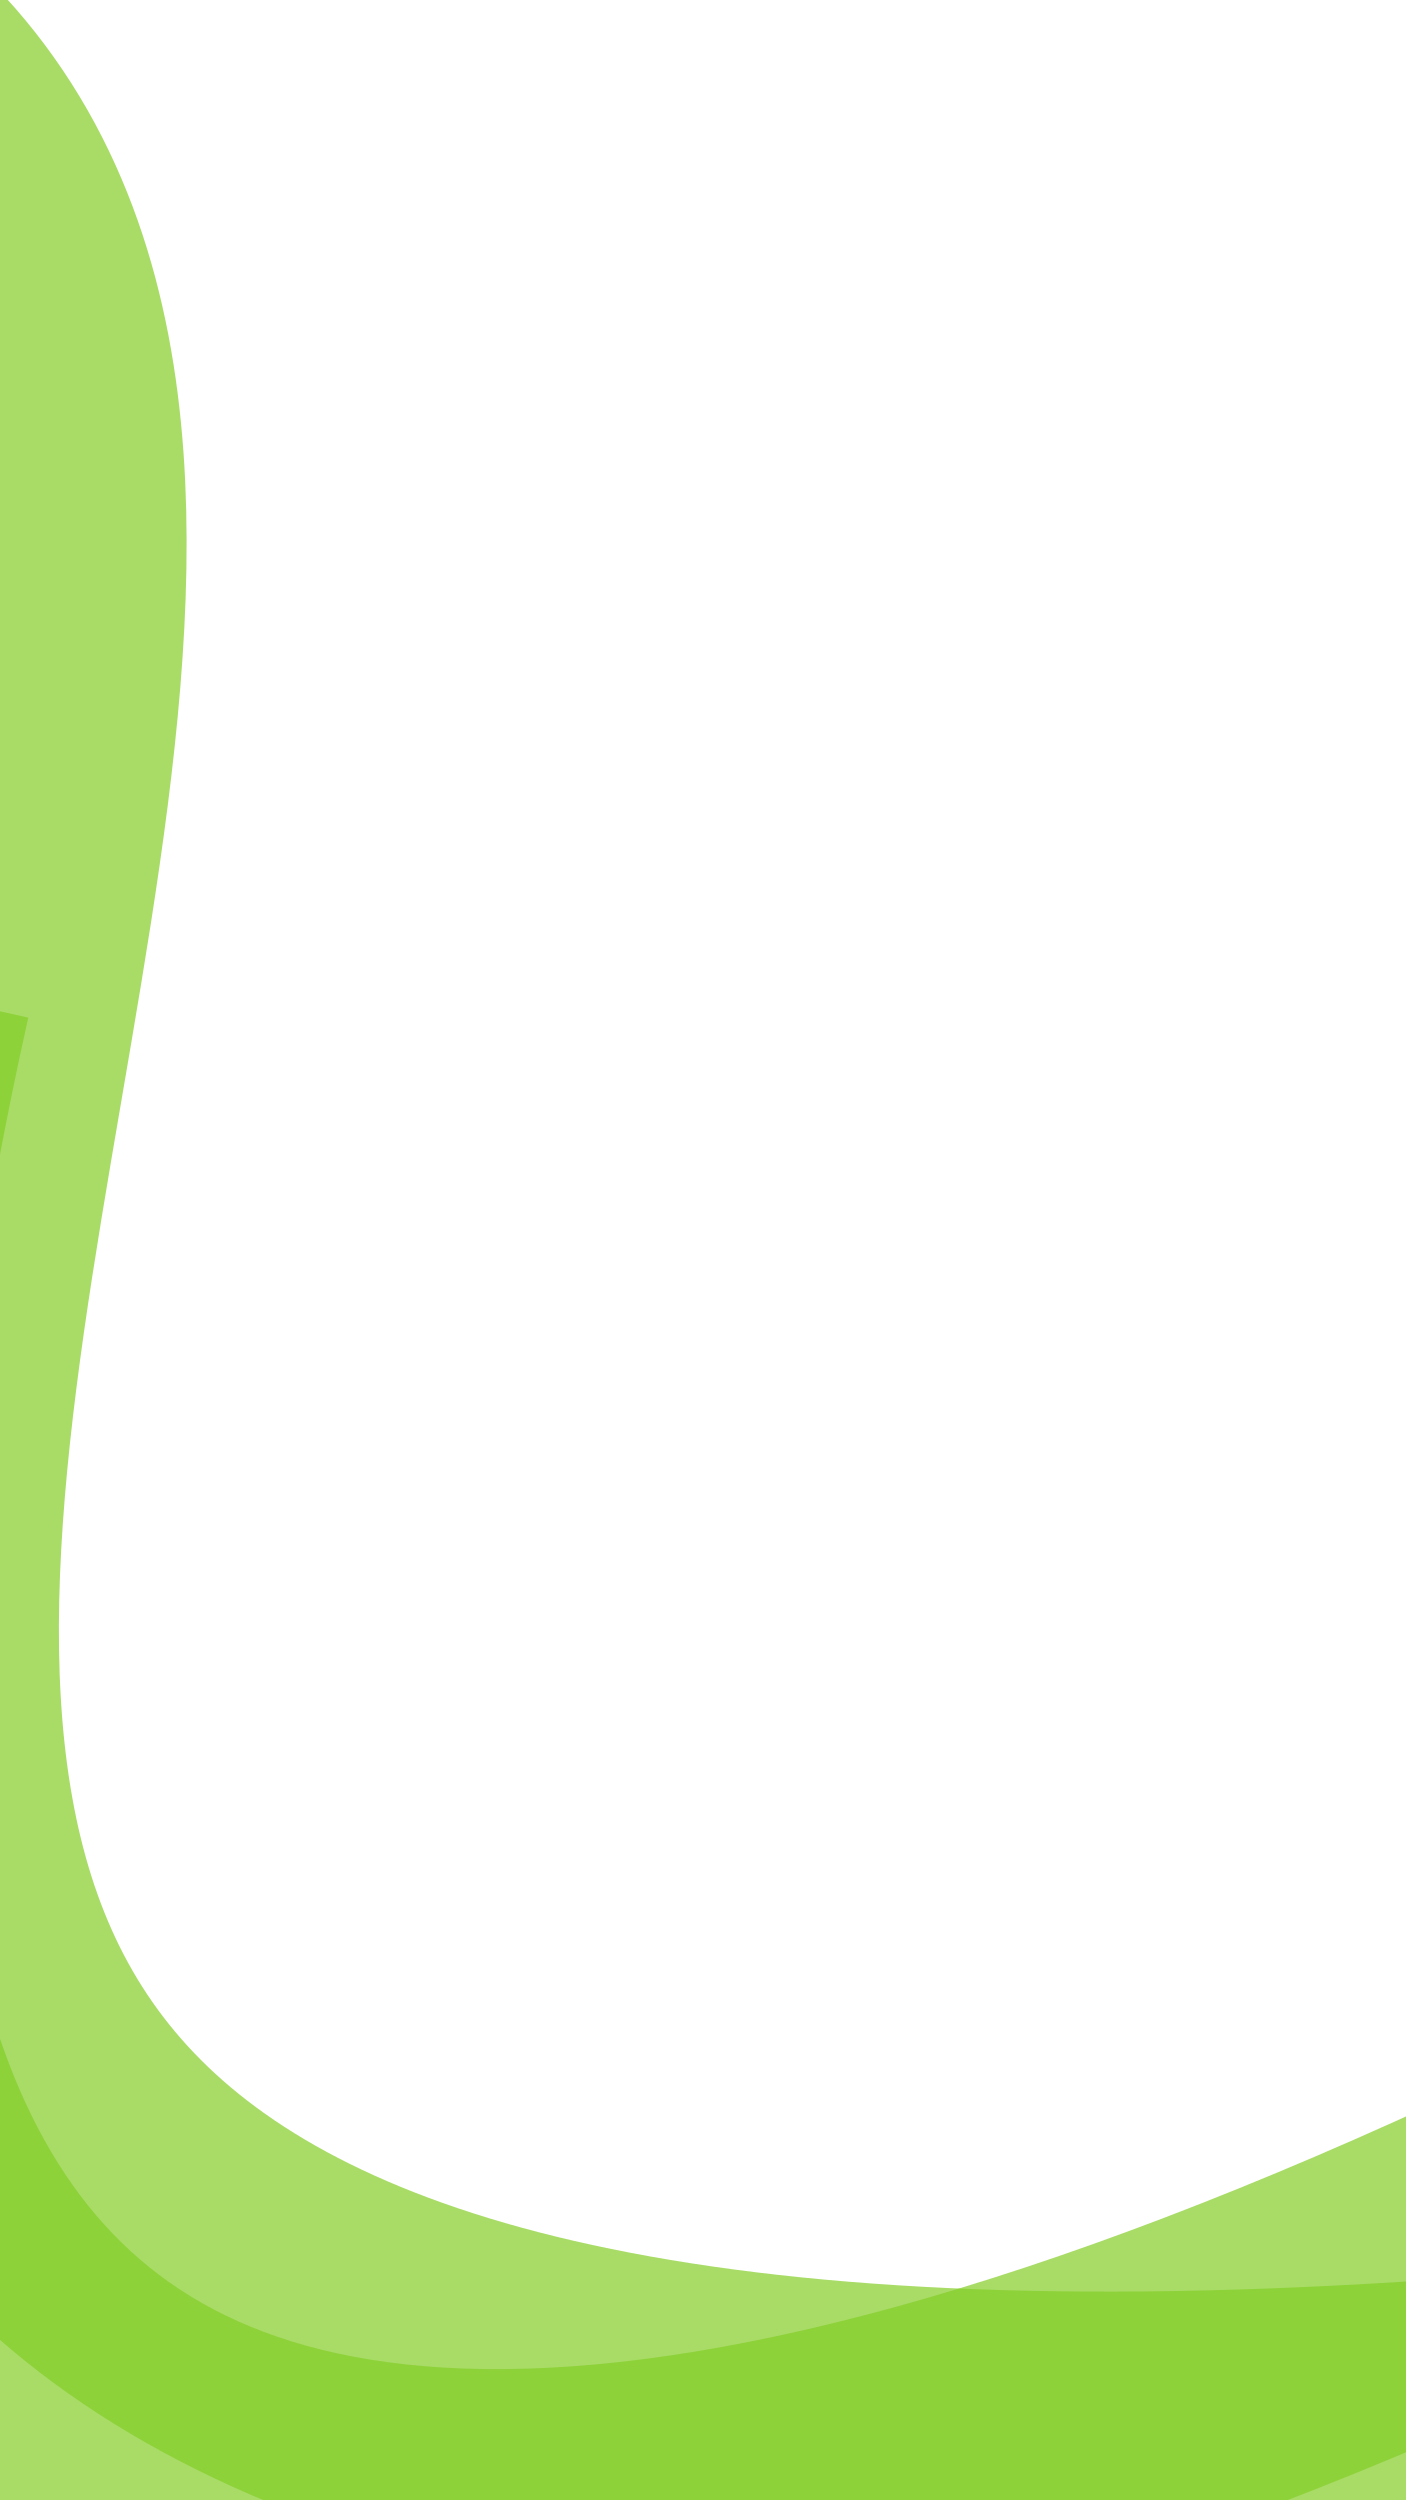
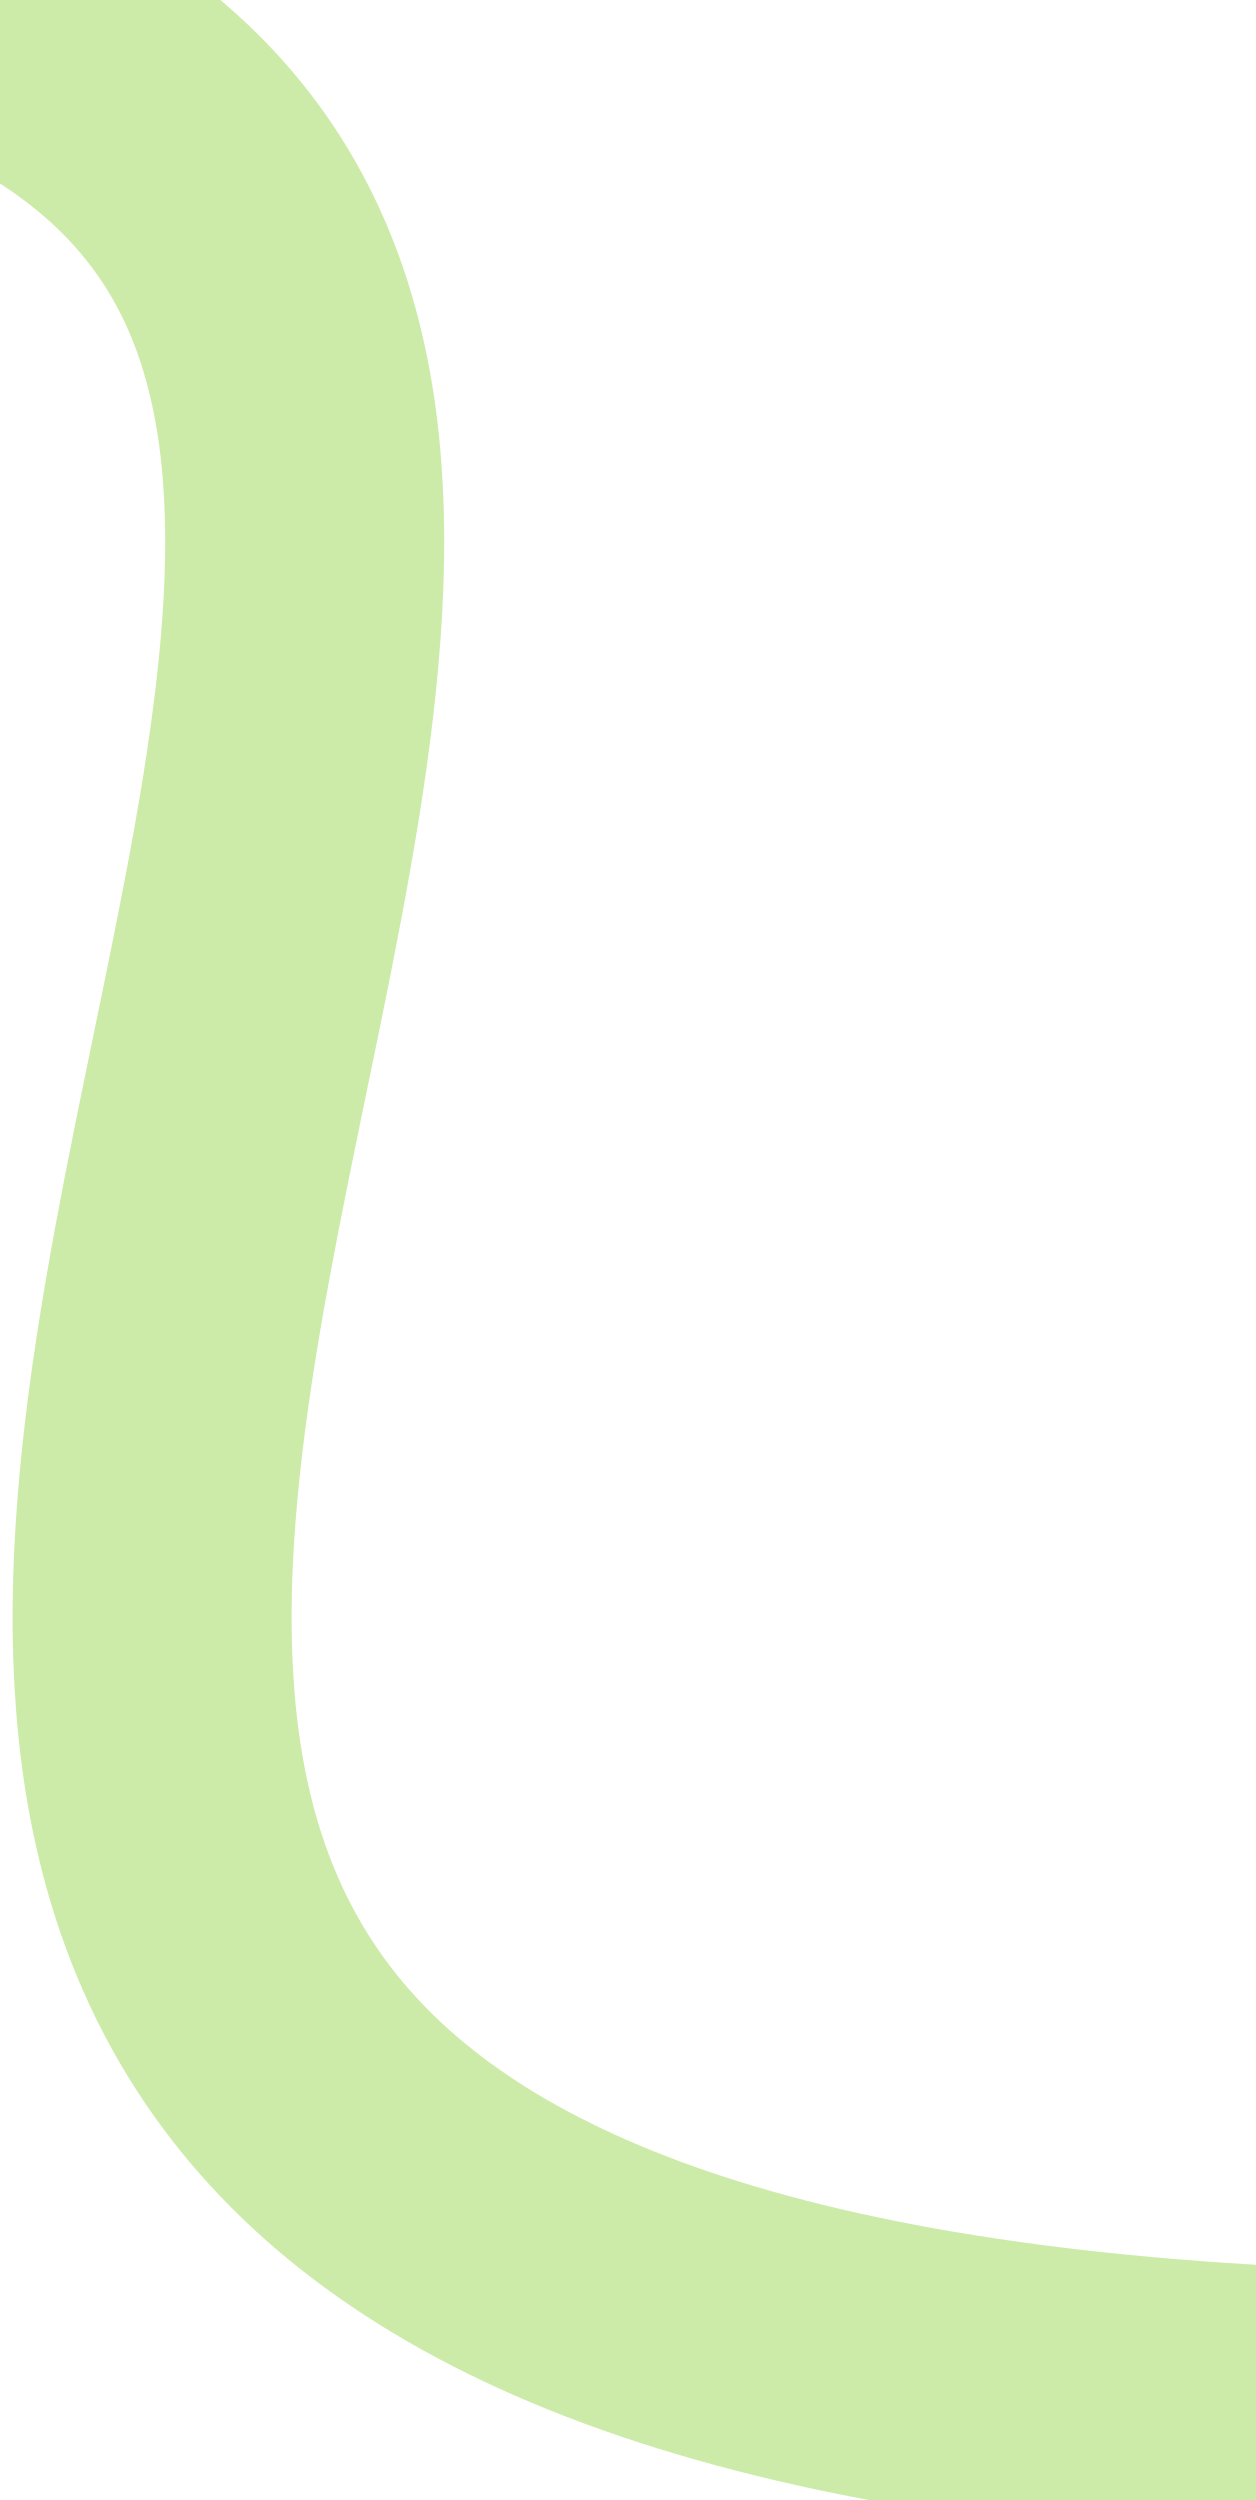
- <svg xmlns="http://www.w3.org/2000/svg" width="411" height="731" viewBox="0 0 411 731" fill="none">
-   <path d="M-149.606 -21.803C296.123 57.883 -459.671 776.598 422 716.5" stroke="#83CE27" stroke-opacity="0.7" stroke-width="100" />
-   <path d="M-35.637 287.709C-96.397 558.682 -83.405 901.753 451 650" stroke="#83CE27" stroke-opacity="0.7" stroke-width="90" />
+ <svg xmlns="http://www.w3.org/2000/svg" width="450" height="896" viewBox="0 0 450 896" fill="none">
+   <path d="M-38.029 -5.888C403.887 133.633 -374.725 829.543 474.621 862.947" stroke="#83CE27" stroke-opacity="0.4" stroke-width="100" />
</svg>
